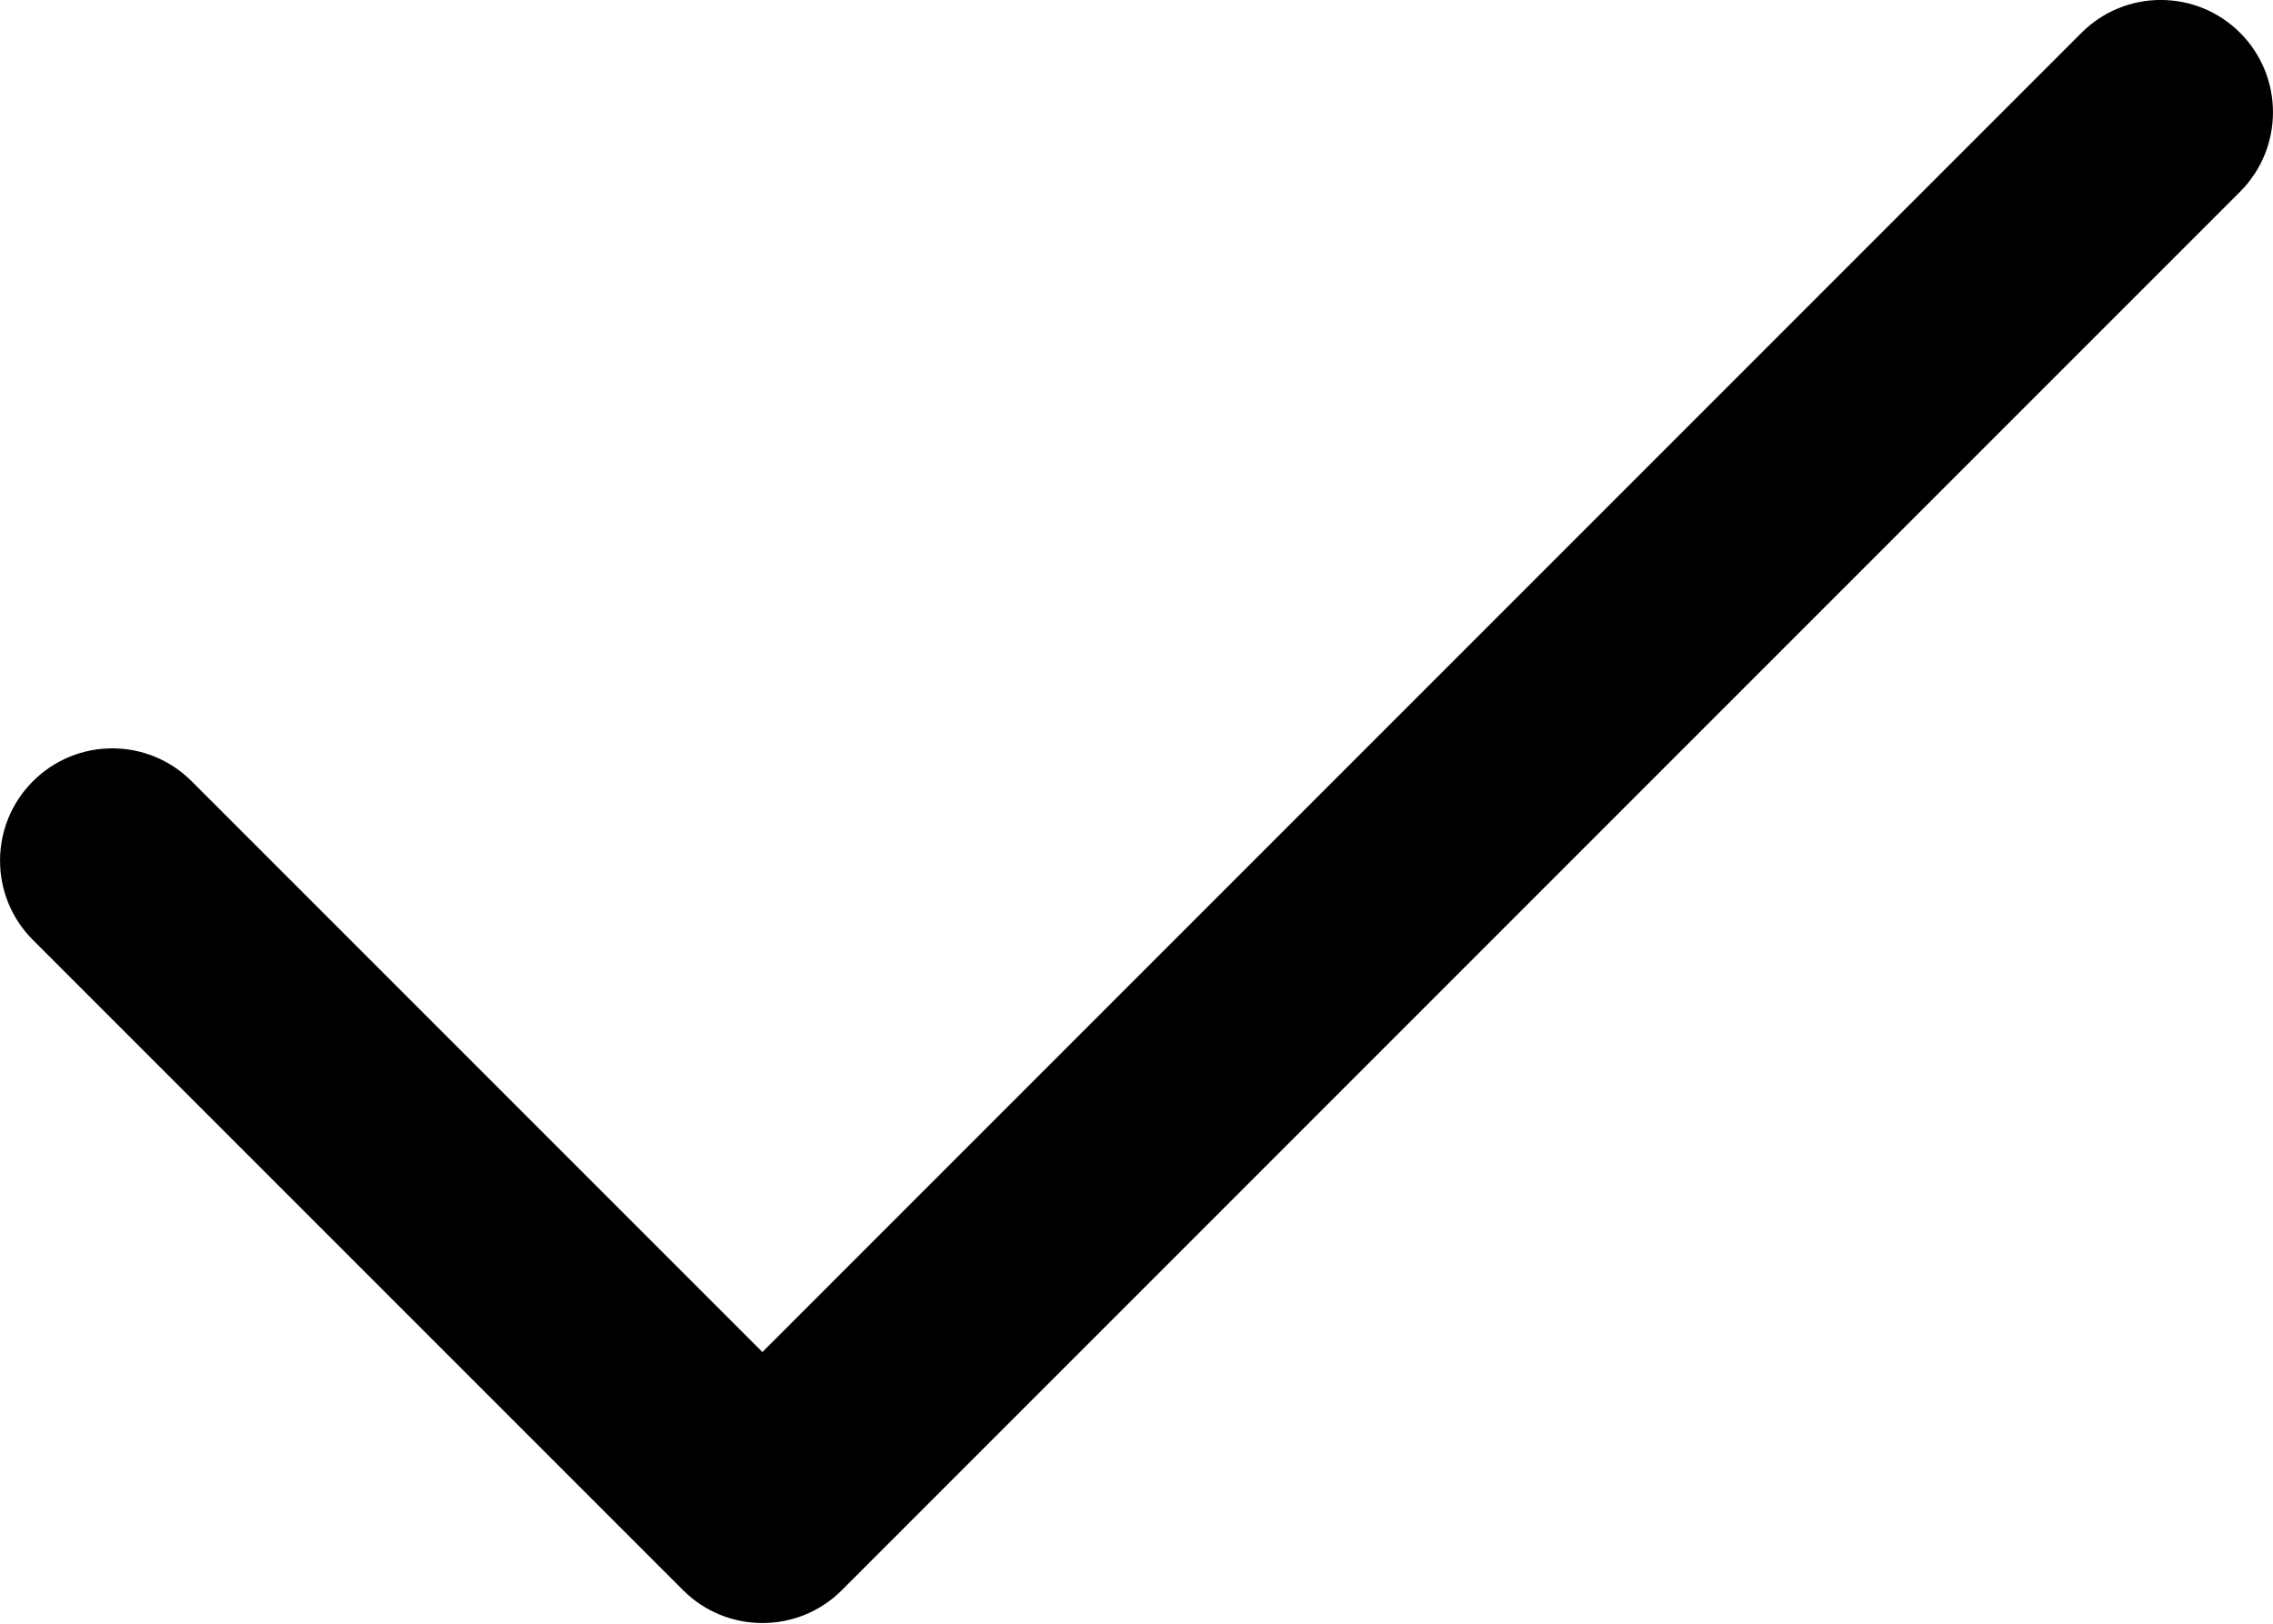
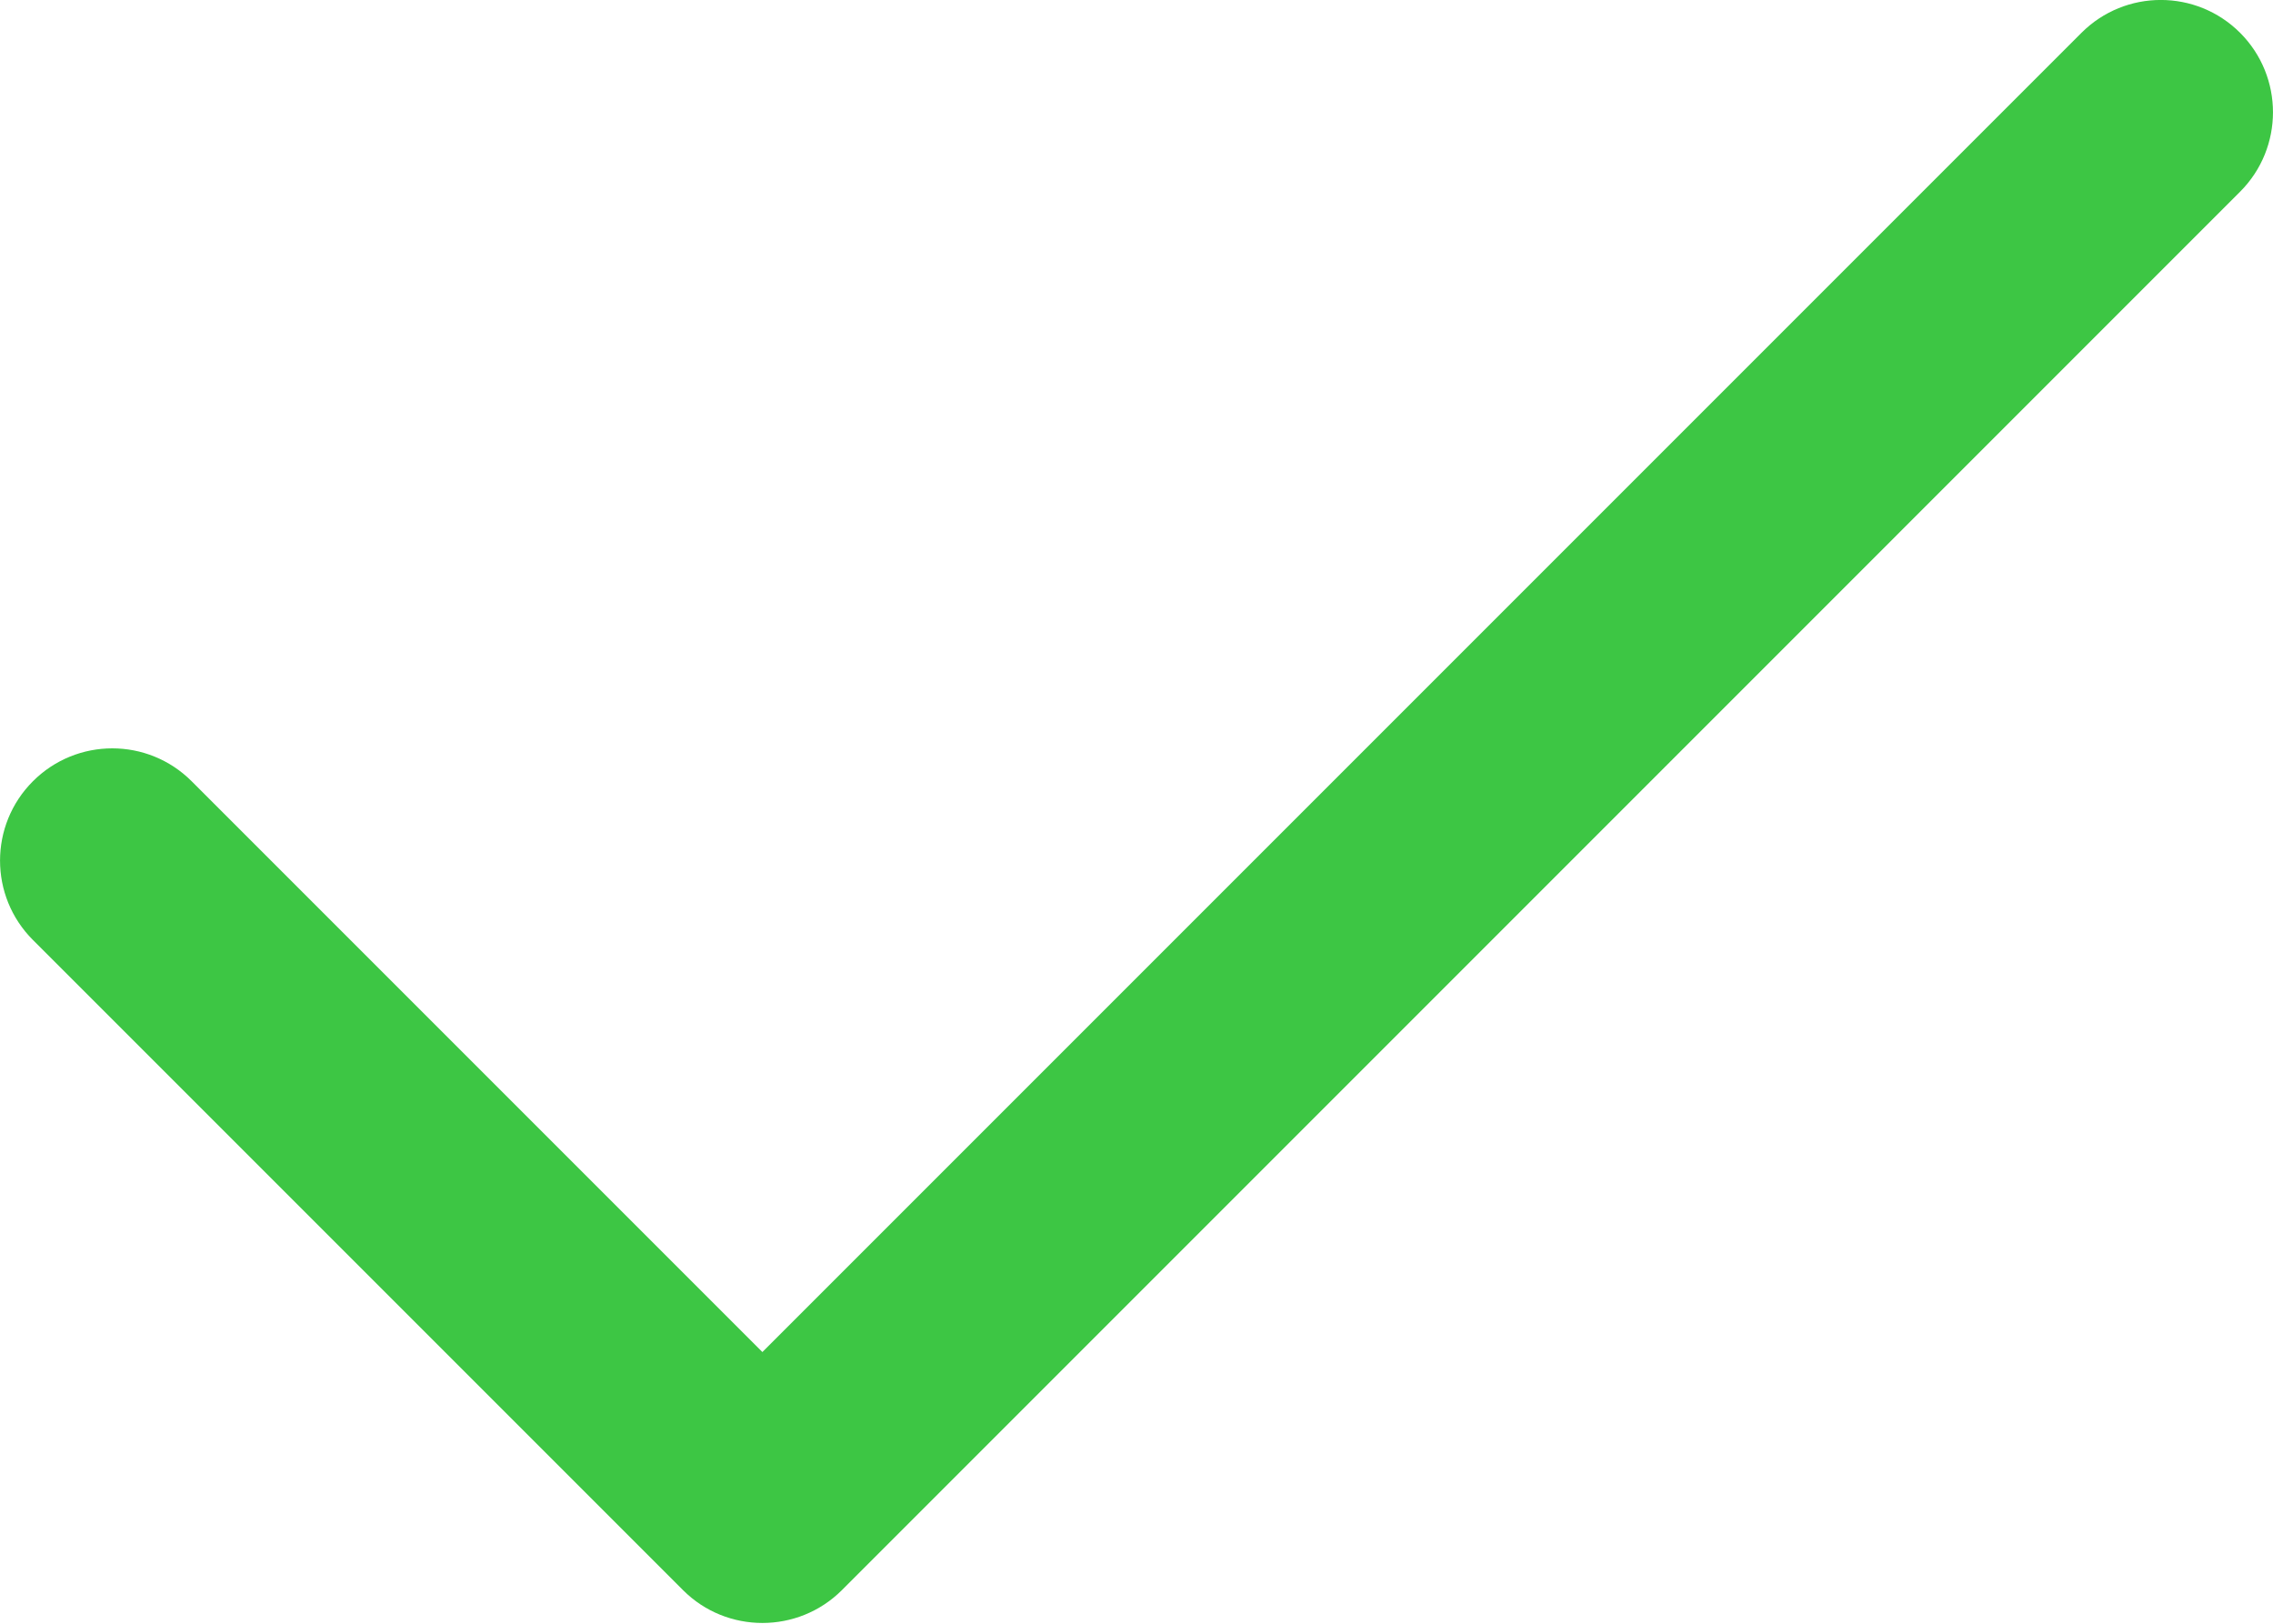
- <svg xmlns="http://www.w3.org/2000/svg" version="1.0" id="Layer_1" x="0px" y="0px" width="30.375px" height="21.688px" viewBox="0 0 30.375 21.688" enable-background="new 0 0 30.375 21.688" xml:space="preserve">
-   <path d="M29.936,0.439c-0.586-0.586-1.535-0.586-2.121,0L10.188,18.066l-7.627-7.627c-0.586-0.586-1.535-0.586-2.121,0  s-0.586,1.535,0,2.121l8.688,8.688c0.293,0.293,0.677,0.439,1.061,0.439s0.768-0.146,1.061-0.439L29.936,2.561  C30.521,1.975,30.521,1.025,29.936,0.439z" />
+ <svg xmlns="http://www.w3.org/2000/svg" version="1.1" id="Layer_1" x="0px" y="0px" width="30.375px" height="21.688px" viewBox="0 0 30.375 21.688" enable-background="new 0 0 30.375 21.688" xml:space="preserve">
+   <path fill="#3DC644" d="M29.936,0.439c-0.586-0.586-1.535-0.586-2.121,0L10.188,18.066l-7.627-7.627  c-0.586-0.586-1.535-0.586-2.121,0s-0.586,1.535,0,2.121l8.688,8.688c0.293,0.293,0.677,0.438,1.061,0.438  c0.384,0,0.768-0.146,1.061-0.438L29.936,2.561C30.521,1.975,30.521,1.025,29.936,0.439z" />
</svg>
